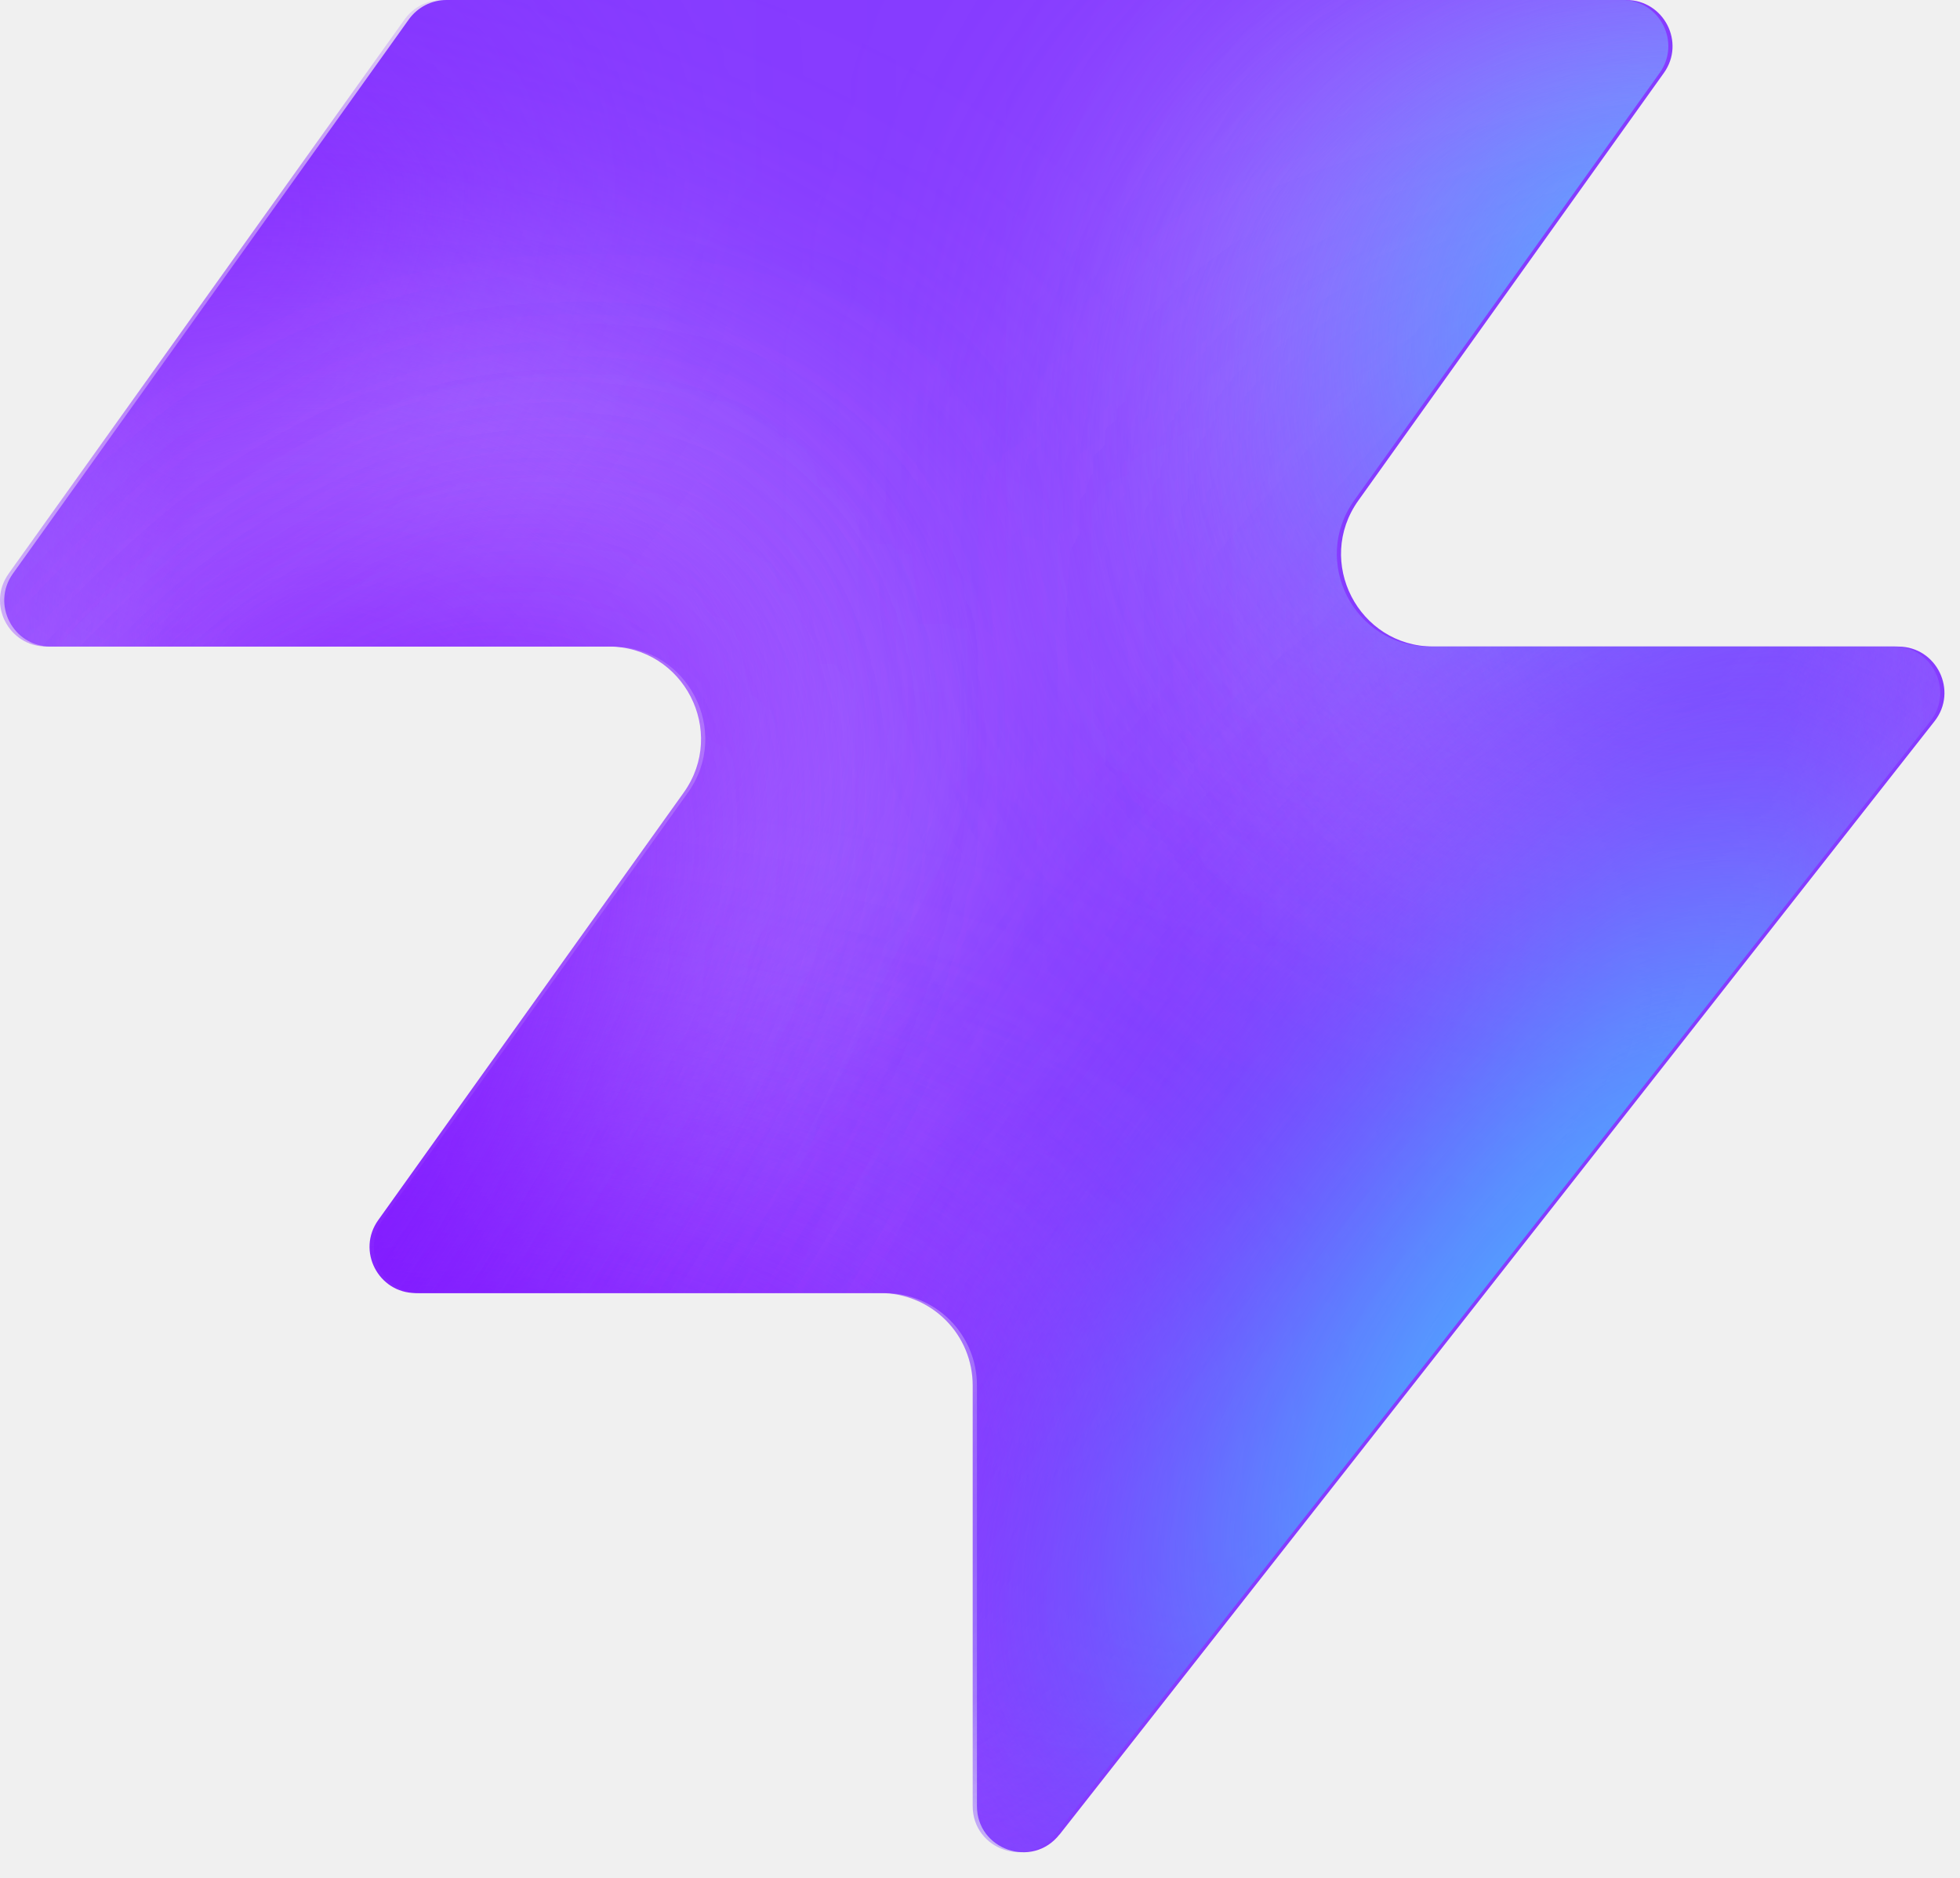
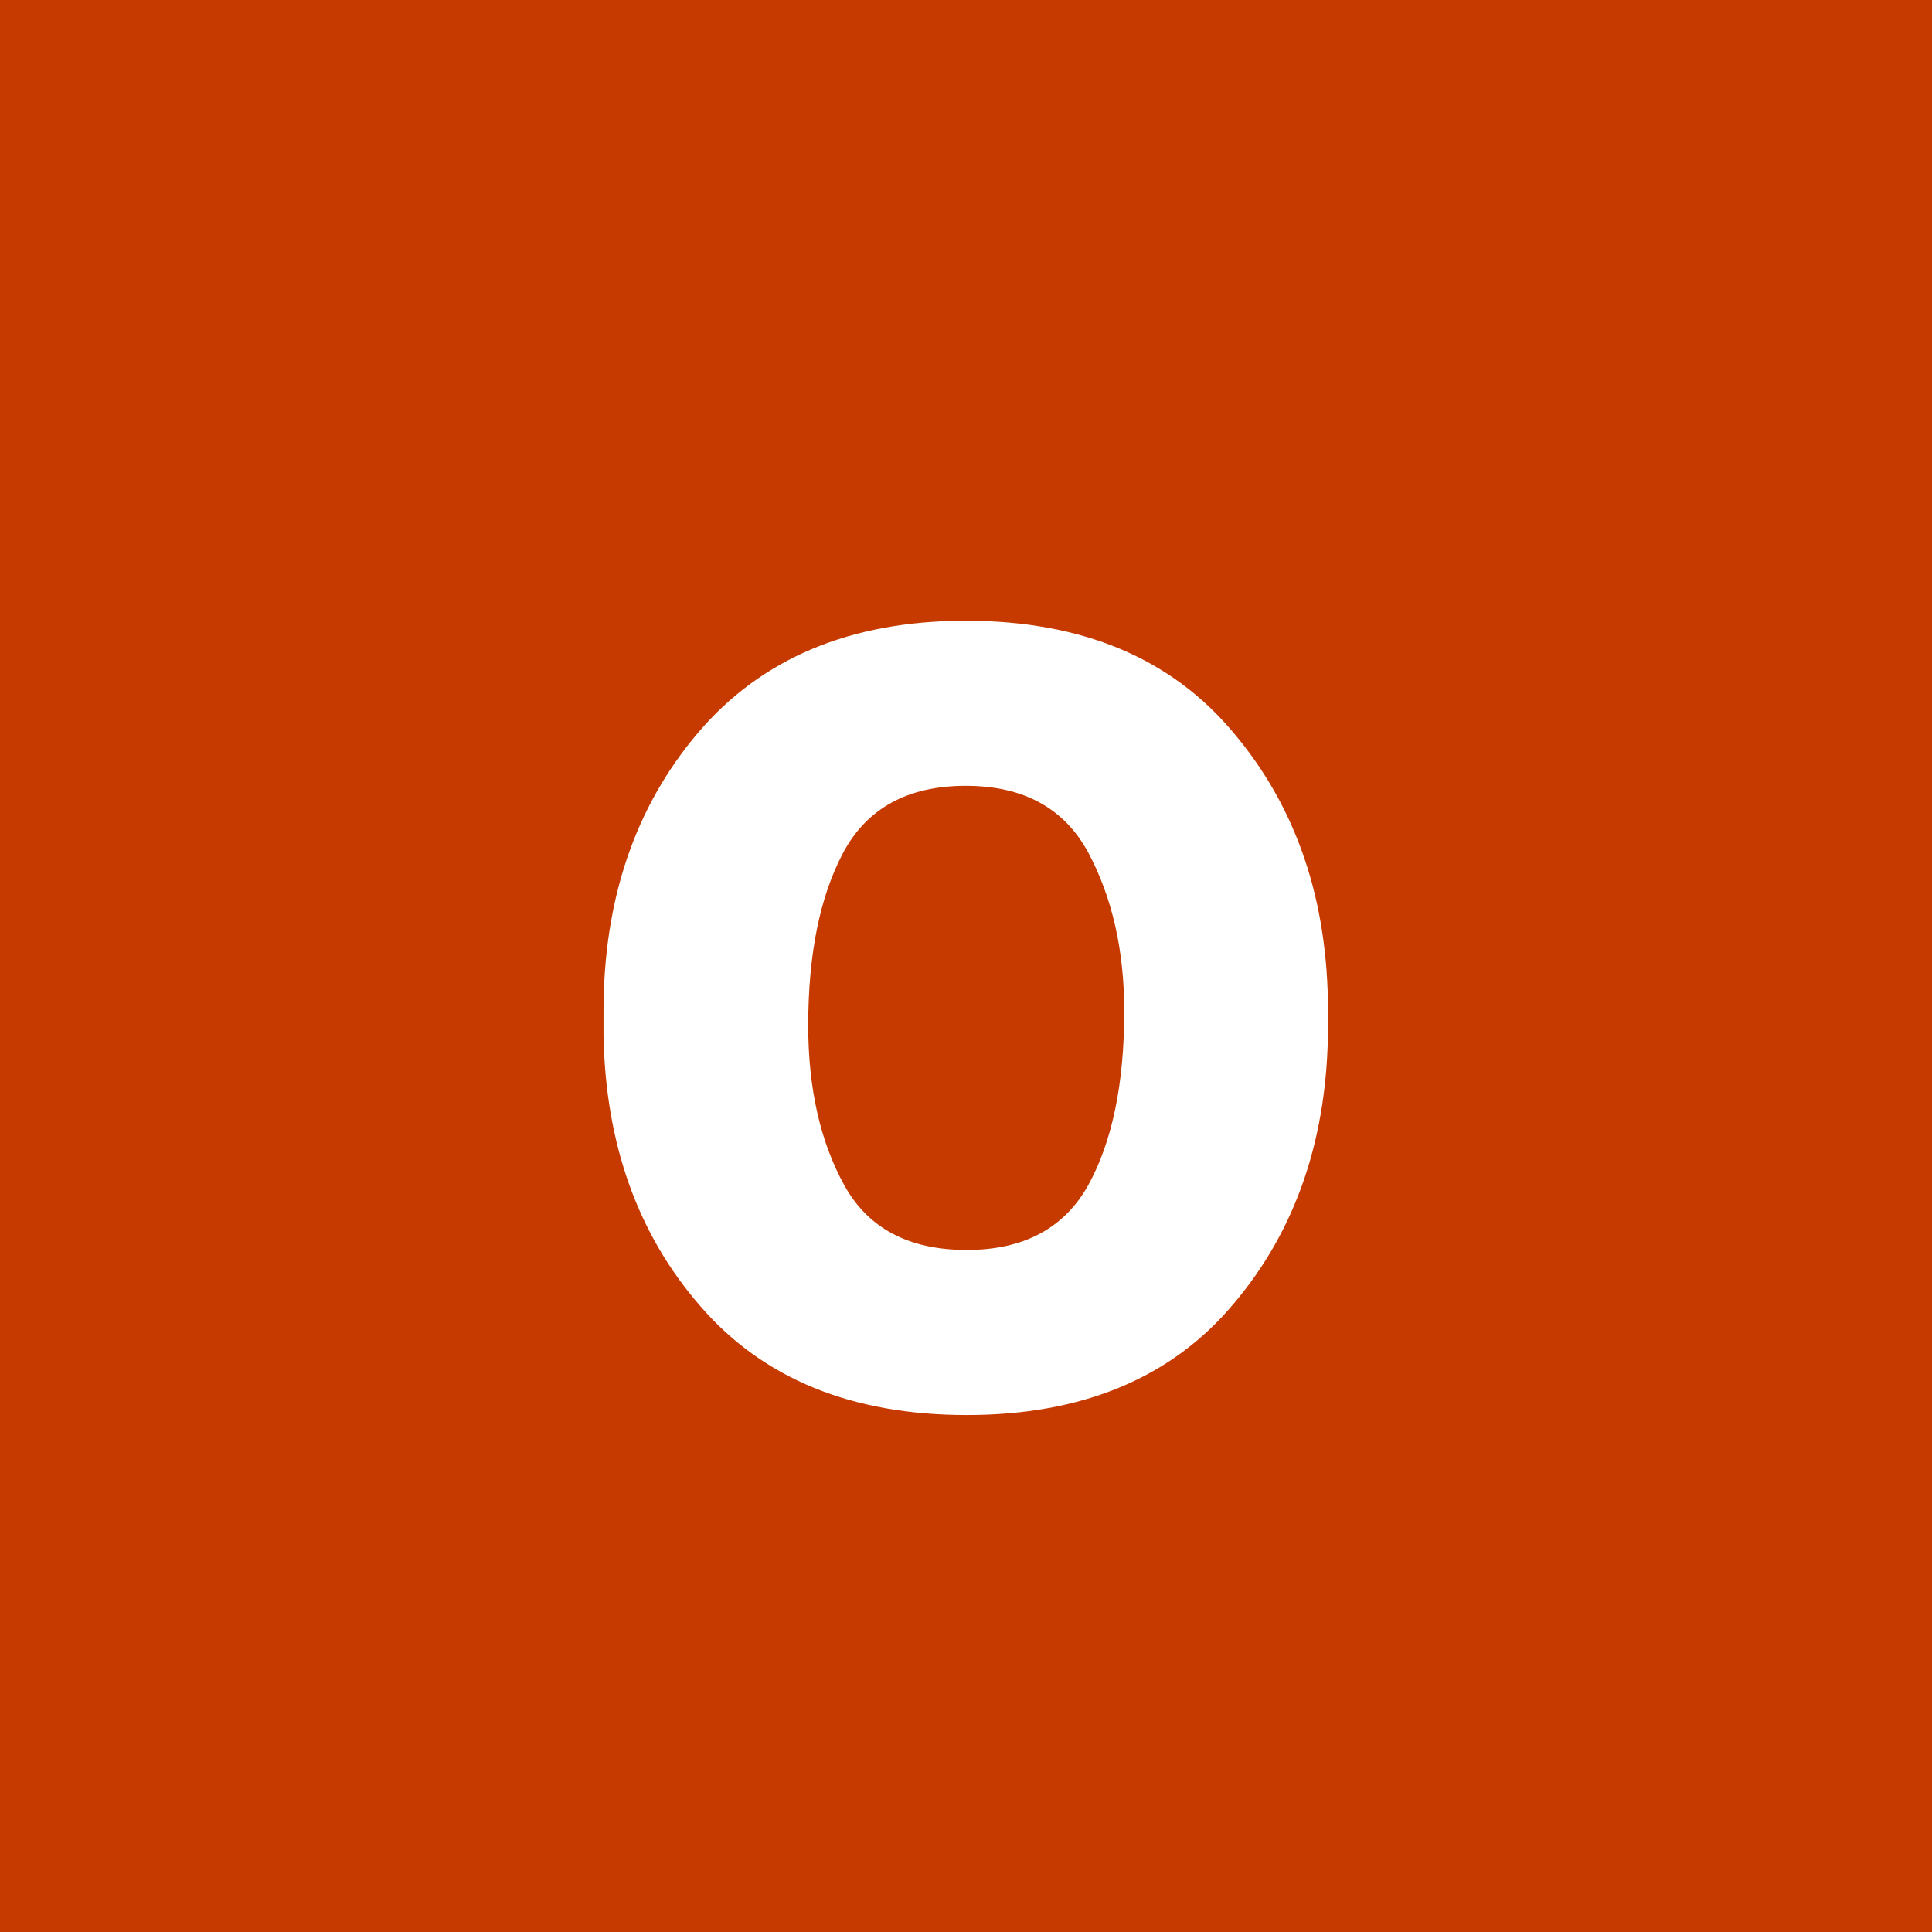
- <svg xmlns="http://www.w3.org/2000/svg" width="48" height="46" fill="none" viewBox="0 0 48 46">
-   <path fill="#863bff" d="M25.946 44.938c-.664.845-2.021.375-2.021-.698V33.937a2.26 2.26 0 0 0-2.262-2.262H10.287c-.92 0-1.456-1.04-.92-1.788l7.48-10.471c1.07-1.497 0-3.578-1.842-3.578H1.237c-.92 0-1.456-1.04-.92-1.788L10.013.474c.214-.297.556-.474.92-.474h28.894c.92 0 1.456 1.04.92 1.788l-7.48 10.471c-1.07 1.498 0 3.579 1.842 3.579h11.377c.943 0 1.473 1.088.89 1.83L25.947 44.94z" style="fill:#863bff;fill:color(display-p3 .525 .23 1);fill-opacity:1" />
-   <mask id="a" width="48" height="46" x="0" y="0" maskUnits="userSpaceOnUse" style="mask-type:alpha">
-     <path fill="#000" d="M25.842 44.938c-.664.844-2.021.375-2.021-.698V33.937a2.26 2.26 0 0 0-2.262-2.262H10.183c-.92 0-1.456-1.04-.92-1.788l7.48-10.471c1.07-1.498 0-3.579-1.842-3.579H1.133c-.92 0-1.456-1.04-.92-1.787L9.91.473c.214-.297.556-.474.92-.474h28.894c.92 0 1.456 1.04.92 1.788l-7.48 10.471c-1.07 1.498 0 3.578 1.842 3.578h11.377c.943 0 1.473 1.088.89 1.832L25.843 44.94z" style="fill:#000;fill-opacity:1" />
-   </mask>
-   <g mask="url(#a)">
-     <g filter="url(#b)">
-       <ellipse cx="5.508" cy="14.704" fill="#ede6ff" rx="5.508" ry="14.704" style="fill:#ede6ff;fill:color(display-p3 .927 .903 1);fill-opacity:1" transform="matrix(.00324 1 1 -.00324 -4.47 31.516)" />
-     </g>
-     <g filter="url(#c)">
-       <ellipse cx="10.399" cy="29.851" fill="#ede6ff" rx="10.399" ry="29.851" style="fill:#ede6ff;fill:color(display-p3 .927 .903 1);fill-opacity:1" transform="matrix(.00324 1 1 -.00324 -39.328 7.883)" />
-     </g>
-     <g filter="url(#d)">
-       <ellipse cx="5.508" cy="30.487" fill="#7e14ff" rx="5.508" ry="30.487" style="fill:#7e14ff;fill:color(display-p3 .492 .077 1);fill-opacity:1" transform="rotate(89.814 -25.913 -14.639)scale(1 -1)" />
-     </g>
-     <g filter="url(#e)">
-       <ellipse cx="5.508" cy="30.599" fill="#7e14ff" rx="5.508" ry="30.599" style="fill:#7e14ff;fill:color(display-p3 .492 .077 1);fill-opacity:1" transform="rotate(89.814 -32.644 -3.334)scale(1 -1)" />
-     </g>
-     <g filter="url(#f)">
-       <ellipse cx="5.508" cy="30.599" fill="#7e14ff" rx="5.508" ry="30.599" style="fill:#7e14ff;fill:color(display-p3 .492 .077 1);fill-opacity:1" transform="matrix(.00324 1 1 -.00324 -34.34 30.47)" />
-     </g>
-     <g filter="url(#g)">
-       <ellipse cx="14.072" cy="22.078" fill="#ede6ff" rx="14.072" ry="22.078" style="fill:#ede6ff;fill:color(display-p3 .927 .903 1);fill-opacity:1" transform="rotate(93.35 24.506 48.493)scale(-1 1)" />
-     </g>
-     <g filter="url(#h)">
-       <ellipse cx="3.47" cy="21.501" fill="#7e14ff" rx="3.47" ry="21.501" style="fill:#7e14ff;fill:color(display-p3 .492 .077 1);fill-opacity:1" transform="rotate(89.009 28.708 47.59)scale(-1 1)" />
-     </g>
-     <g filter="url(#i)">
-       <ellipse cx="3.47" cy="21.501" fill="#7e14ff" rx="3.47" ry="21.501" style="fill:#7e14ff;fill:color(display-p3 .492 .077 1);fill-opacity:1" transform="rotate(89.009 28.708 47.59)scale(-1 1)" />
-     </g>
-     <g filter="url(#j)">
-       <ellipse cx=".387" cy="8.972" fill="#7e14ff" rx="4.407" ry="29.108" style="fill:#7e14ff;fill:color(display-p3 .492 .077 1);fill-opacity:1" transform="rotate(39.51 .387 8.972)" />
-     </g>
-     <g filter="url(#k)">
-       <ellipse cx="47.523" cy="-6.092" fill="#7e14ff" rx="4.407" ry="29.108" style="fill:#7e14ff;fill:color(display-p3 .492 .077 1);fill-opacity:1" transform="rotate(37.892 47.523 -6.092)" />
-     </g>
-     <g filter="url(#l)">
-       <ellipse cx="41.412" cy="6.333" fill="#47bfff" rx="5.971" ry="9.665" style="fill:#47bfff;fill:color(display-p3 .28 .748 1);fill-opacity:1" transform="rotate(37.892 41.412 6.333)" />
-     </g>
-     <g filter="url(#m)">
-       <ellipse cx="-1.879" cy="38.332" fill="#7e14ff" rx="4.407" ry="29.108" style="fill:#7e14ff;fill:color(display-p3 .492 .077 1);fill-opacity:1" transform="rotate(37.892 -1.88 38.332)" />
-     </g>
-     <g filter="url(#n)">
-       <ellipse cx="-1.879" cy="38.332" fill="#7e14ff" rx="4.407" ry="29.108" style="fill:#7e14ff;fill:color(display-p3 .492 .077 1);fill-opacity:1" transform="rotate(37.892 -1.88 38.332)" />
-     </g>
-     <g filter="url(#o)">
-       <ellipse cx="35.651" cy="29.907" fill="#7e14ff" rx="4.407" ry="29.108" style="fill:#7e14ff;fill:color(display-p3 .492 .077 1);fill-opacity:1" transform="rotate(37.892 35.651 29.907)" />
-     </g>
-     <g filter="url(#p)">
-       <ellipse cx="38.418" cy="32.4" fill="#47bfff" rx="5.971" ry="15.297" style="fill:#47bfff;fill:color(display-p3 .28 .748 1);fill-opacity:1" transform="rotate(37.892 38.418 32.4)" />
-     </g>
-   </g>
-   <defs>
-     <filter id="b" width="60.045" height="41.654" x="-19.77" y="16.149" color-interpolation-filters="sRGB" filterUnits="userSpaceOnUse">
-       <feFlood flood-opacity="0" result="BackgroundImageFix" />
-       <feBlend in="SourceGraphic" in2="BackgroundImageFix" result="shape" />
-       <feGaussianBlur result="effect1_foregroundBlur_2002_17158" stdDeviation="7.659" />
-     </filter>
-     <filter id="c" width="90.34" height="51.437" x="-54.613" y="-7.533" color-interpolation-filters="sRGB" filterUnits="userSpaceOnUse">
-       <feFlood flood-opacity="0" result="BackgroundImageFix" />
-       <feBlend in="SourceGraphic" in2="BackgroundImageFix" result="shape" />
-       <feGaussianBlur result="effect1_foregroundBlur_2002_17158" stdDeviation="7.659" />
-     </filter>
-     <filter id="d" width="79.355" height="29.4" x="-49.64" y="2.03" color-interpolation-filters="sRGB" filterUnits="userSpaceOnUse">
-       <feFlood flood-opacity="0" result="BackgroundImageFix" />
-       <feBlend in="SourceGraphic" in2="BackgroundImageFix" result="shape" />
-       <feGaussianBlur result="effect1_foregroundBlur_2002_17158" stdDeviation="4.596" />
-     </filter>
-     <filter id="e" width="79.579" height="29.4" x="-45.045" y="20.029" color-interpolation-filters="sRGB" filterUnits="userSpaceOnUse">
-       <feFlood flood-opacity="0" result="BackgroundImageFix" />
-       <feBlend in="SourceGraphic" in2="BackgroundImageFix" result="shape" />
-       <feGaussianBlur result="effect1_foregroundBlur_2002_17158" stdDeviation="4.596" />
-     </filter>
-     <filter id="f" width="79.579" height="29.4" x="-43.513" y="21.178" color-interpolation-filters="sRGB" filterUnits="userSpaceOnUse">
-       <feFlood flood-opacity="0" result="BackgroundImageFix" />
-       <feBlend in="SourceGraphic" in2="BackgroundImageFix" result="shape" />
-       <feGaussianBlur result="effect1_foregroundBlur_2002_17158" stdDeviation="4.596" />
-     </filter>
-     <filter id="g" width="74.749" height="58.852" x="15.756" y="-17.901" color-interpolation-filters="sRGB" filterUnits="userSpaceOnUse">
-       <feFlood flood-opacity="0" result="BackgroundImageFix" />
-       <feBlend in="SourceGraphic" in2="BackgroundImageFix" result="shape" />
-       <feGaussianBlur result="effect1_foregroundBlur_2002_17158" stdDeviation="7.659" />
-     </filter>
-     <filter id="h" width="61.377" height="25.362" x="23.548" y="2.284" color-interpolation-filters="sRGB" filterUnits="userSpaceOnUse">
-       <feFlood flood-opacity="0" result="BackgroundImageFix" />
-       <feBlend in="SourceGraphic" in2="BackgroundImageFix" result="shape" />
-       <feGaussianBlur result="effect1_foregroundBlur_2002_17158" stdDeviation="4.596" />
-     </filter>
-     <filter id="i" width="61.377" height="25.362" x="23.548" y="2.284" color-interpolation-filters="sRGB" filterUnits="userSpaceOnUse">
-       <feFlood flood-opacity="0" result="BackgroundImageFix" />
-       <feBlend in="SourceGraphic" in2="BackgroundImageFix" result="shape" />
-       <feGaussianBlur result="effect1_foregroundBlur_2002_17158" stdDeviation="4.596" />
-     </filter>
-     <filter id="j" width="56.045" height="63.649" x="-27.636" y="-22.853" color-interpolation-filters="sRGB" filterUnits="userSpaceOnUse">
-       <feFlood flood-opacity="0" result="BackgroundImageFix" />
-       <feBlend in="SourceGraphic" in2="BackgroundImageFix" result="shape" />
-       <feGaussianBlur result="effect1_foregroundBlur_2002_17158" stdDeviation="4.596" />
-     </filter>
-     <filter id="k" width="54.814" height="64.646" x="20.116" y="-38.415" color-interpolation-filters="sRGB" filterUnits="userSpaceOnUse">
-       <feFlood flood-opacity="0" result="BackgroundImageFix" />
-       <feBlend in="SourceGraphic" in2="BackgroundImageFix" result="shape" />
-       <feGaussianBlur result="effect1_foregroundBlur_2002_17158" stdDeviation="4.596" />
-     </filter>
-     <filter id="l" width="33.541" height="35.313" x="24.641" y="-11.323" color-interpolation-filters="sRGB" filterUnits="userSpaceOnUse">
-       <feFlood flood-opacity="0" result="BackgroundImageFix" />
-       <feBlend in="SourceGraphic" in2="BackgroundImageFix" result="shape" />
-       <feGaussianBlur result="effect1_foregroundBlur_2002_17158" stdDeviation="4.596" />
-     </filter>
-     <filter id="m" width="54.814" height="64.646" x="-29.286" y="6.009" color-interpolation-filters="sRGB" filterUnits="userSpaceOnUse">
-       <feFlood flood-opacity="0" result="BackgroundImageFix" />
-       <feBlend in="SourceGraphic" in2="BackgroundImageFix" result="shape" />
-       <feGaussianBlur result="effect1_foregroundBlur_2002_17158" stdDeviation="4.596" />
-     </filter>
-     <filter id="n" width="54.814" height="64.646" x="-29.286" y="6.009" color-interpolation-filters="sRGB" filterUnits="userSpaceOnUse">
-       <feFlood flood-opacity="0" result="BackgroundImageFix" />
-       <feBlend in="SourceGraphic" in2="BackgroundImageFix" result="shape" />
-       <feGaussianBlur result="effect1_foregroundBlur_2002_17158" stdDeviation="4.596" />
-     </filter>
-     <filter id="o" width="54.814" height="64.646" x="8.244" y="-2.416" color-interpolation-filters="sRGB" filterUnits="userSpaceOnUse">
-       <feFlood flood-opacity="0" result="BackgroundImageFix" />
-       <feBlend in="SourceGraphic" in2="BackgroundImageFix" result="shape" />
-       <feGaussianBlur result="effect1_foregroundBlur_2002_17158" stdDeviation="4.596" />
-     </filter>
-     <filter id="p" width="39.409" height="43.623" x="18.713" y="10.588" color-interpolation-filters="sRGB" filterUnits="userSpaceOnUse">
-       <feFlood flood-opacity="0" result="BackgroundImageFix" />
-       <feBlend in="SourceGraphic" in2="BackgroundImageFix" result="shape" />
-       <feGaussianBlur result="effect1_foregroundBlur_2002_17158" stdDeviation="4.596" />
-     </filter>
-   </defs>
+ <svg xmlns="http://www.w3.org/2000/svg" viewBox="0 0 32 32">
+   <rect width="32" height="32" fill="#c63a00" />
+   <text x="16" y="15" fill="#fff" font-family="ui-sans-serif, system-ui, -apple-system, Segoe UI, Roboto, Helvetica Neue, Arial, sans-serif" font-size="24" font-weight="600" text-anchor="middle" dominant-baseline="central">o</text>
</svg>
